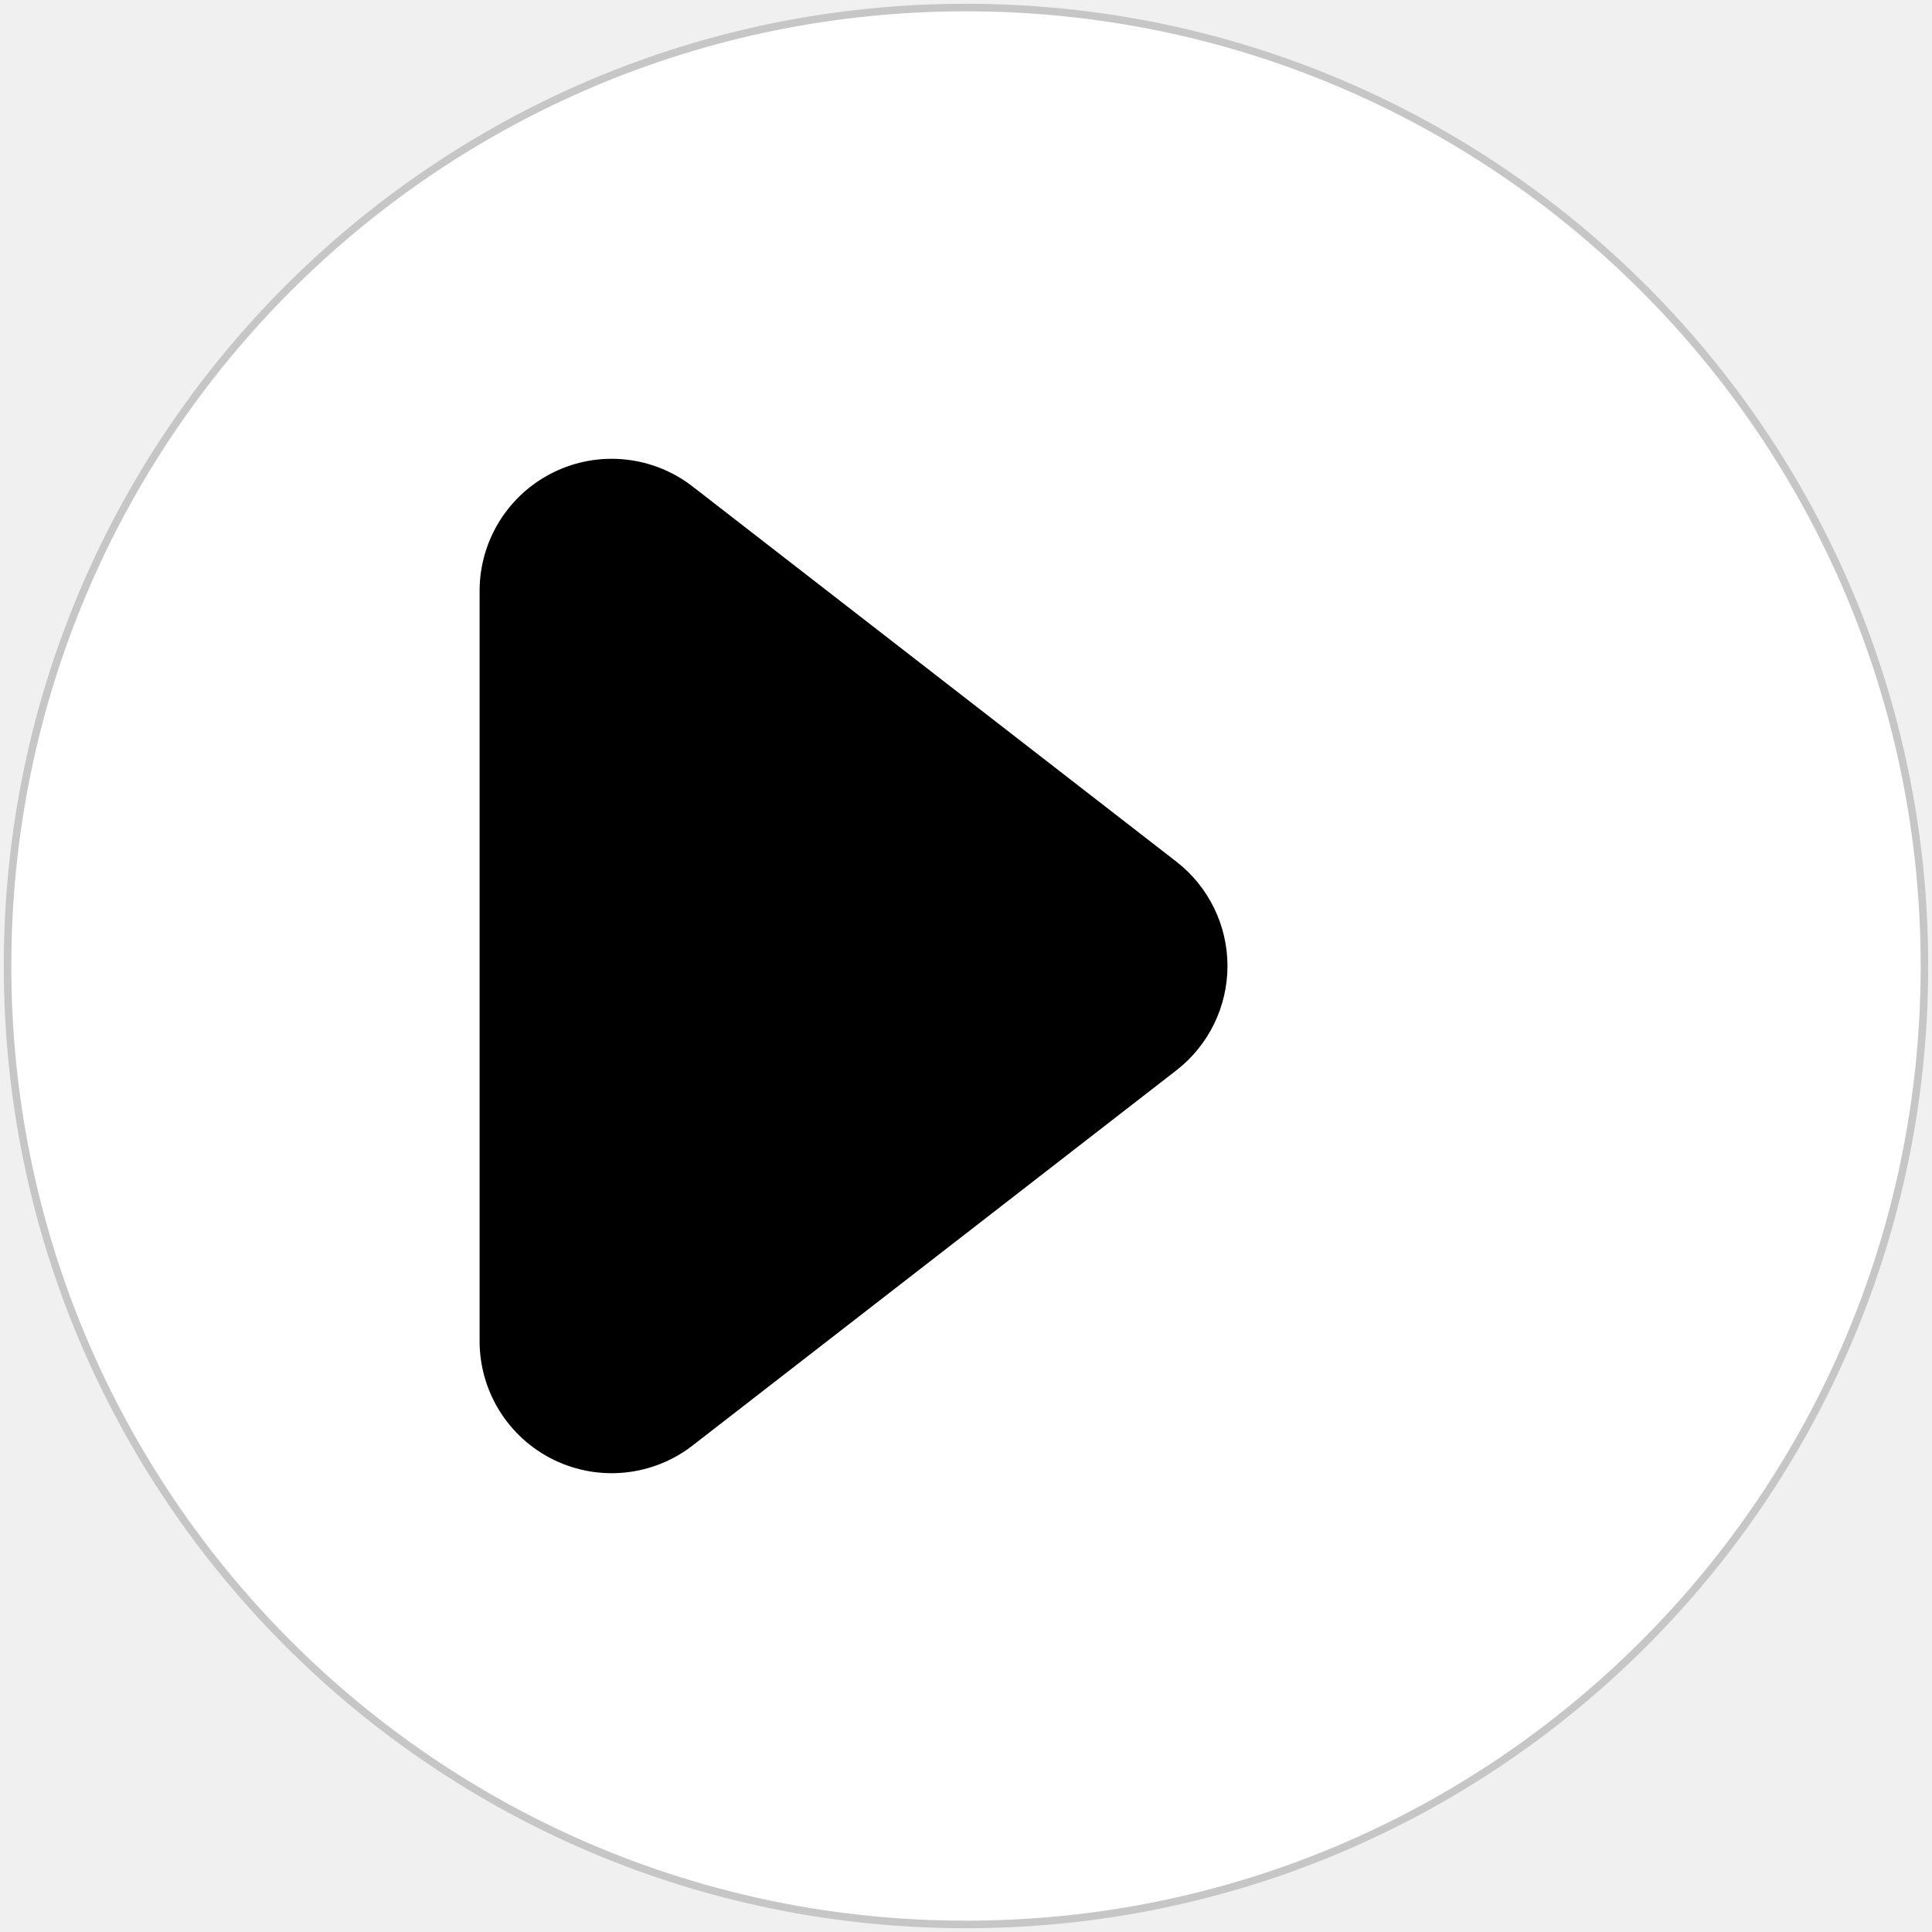
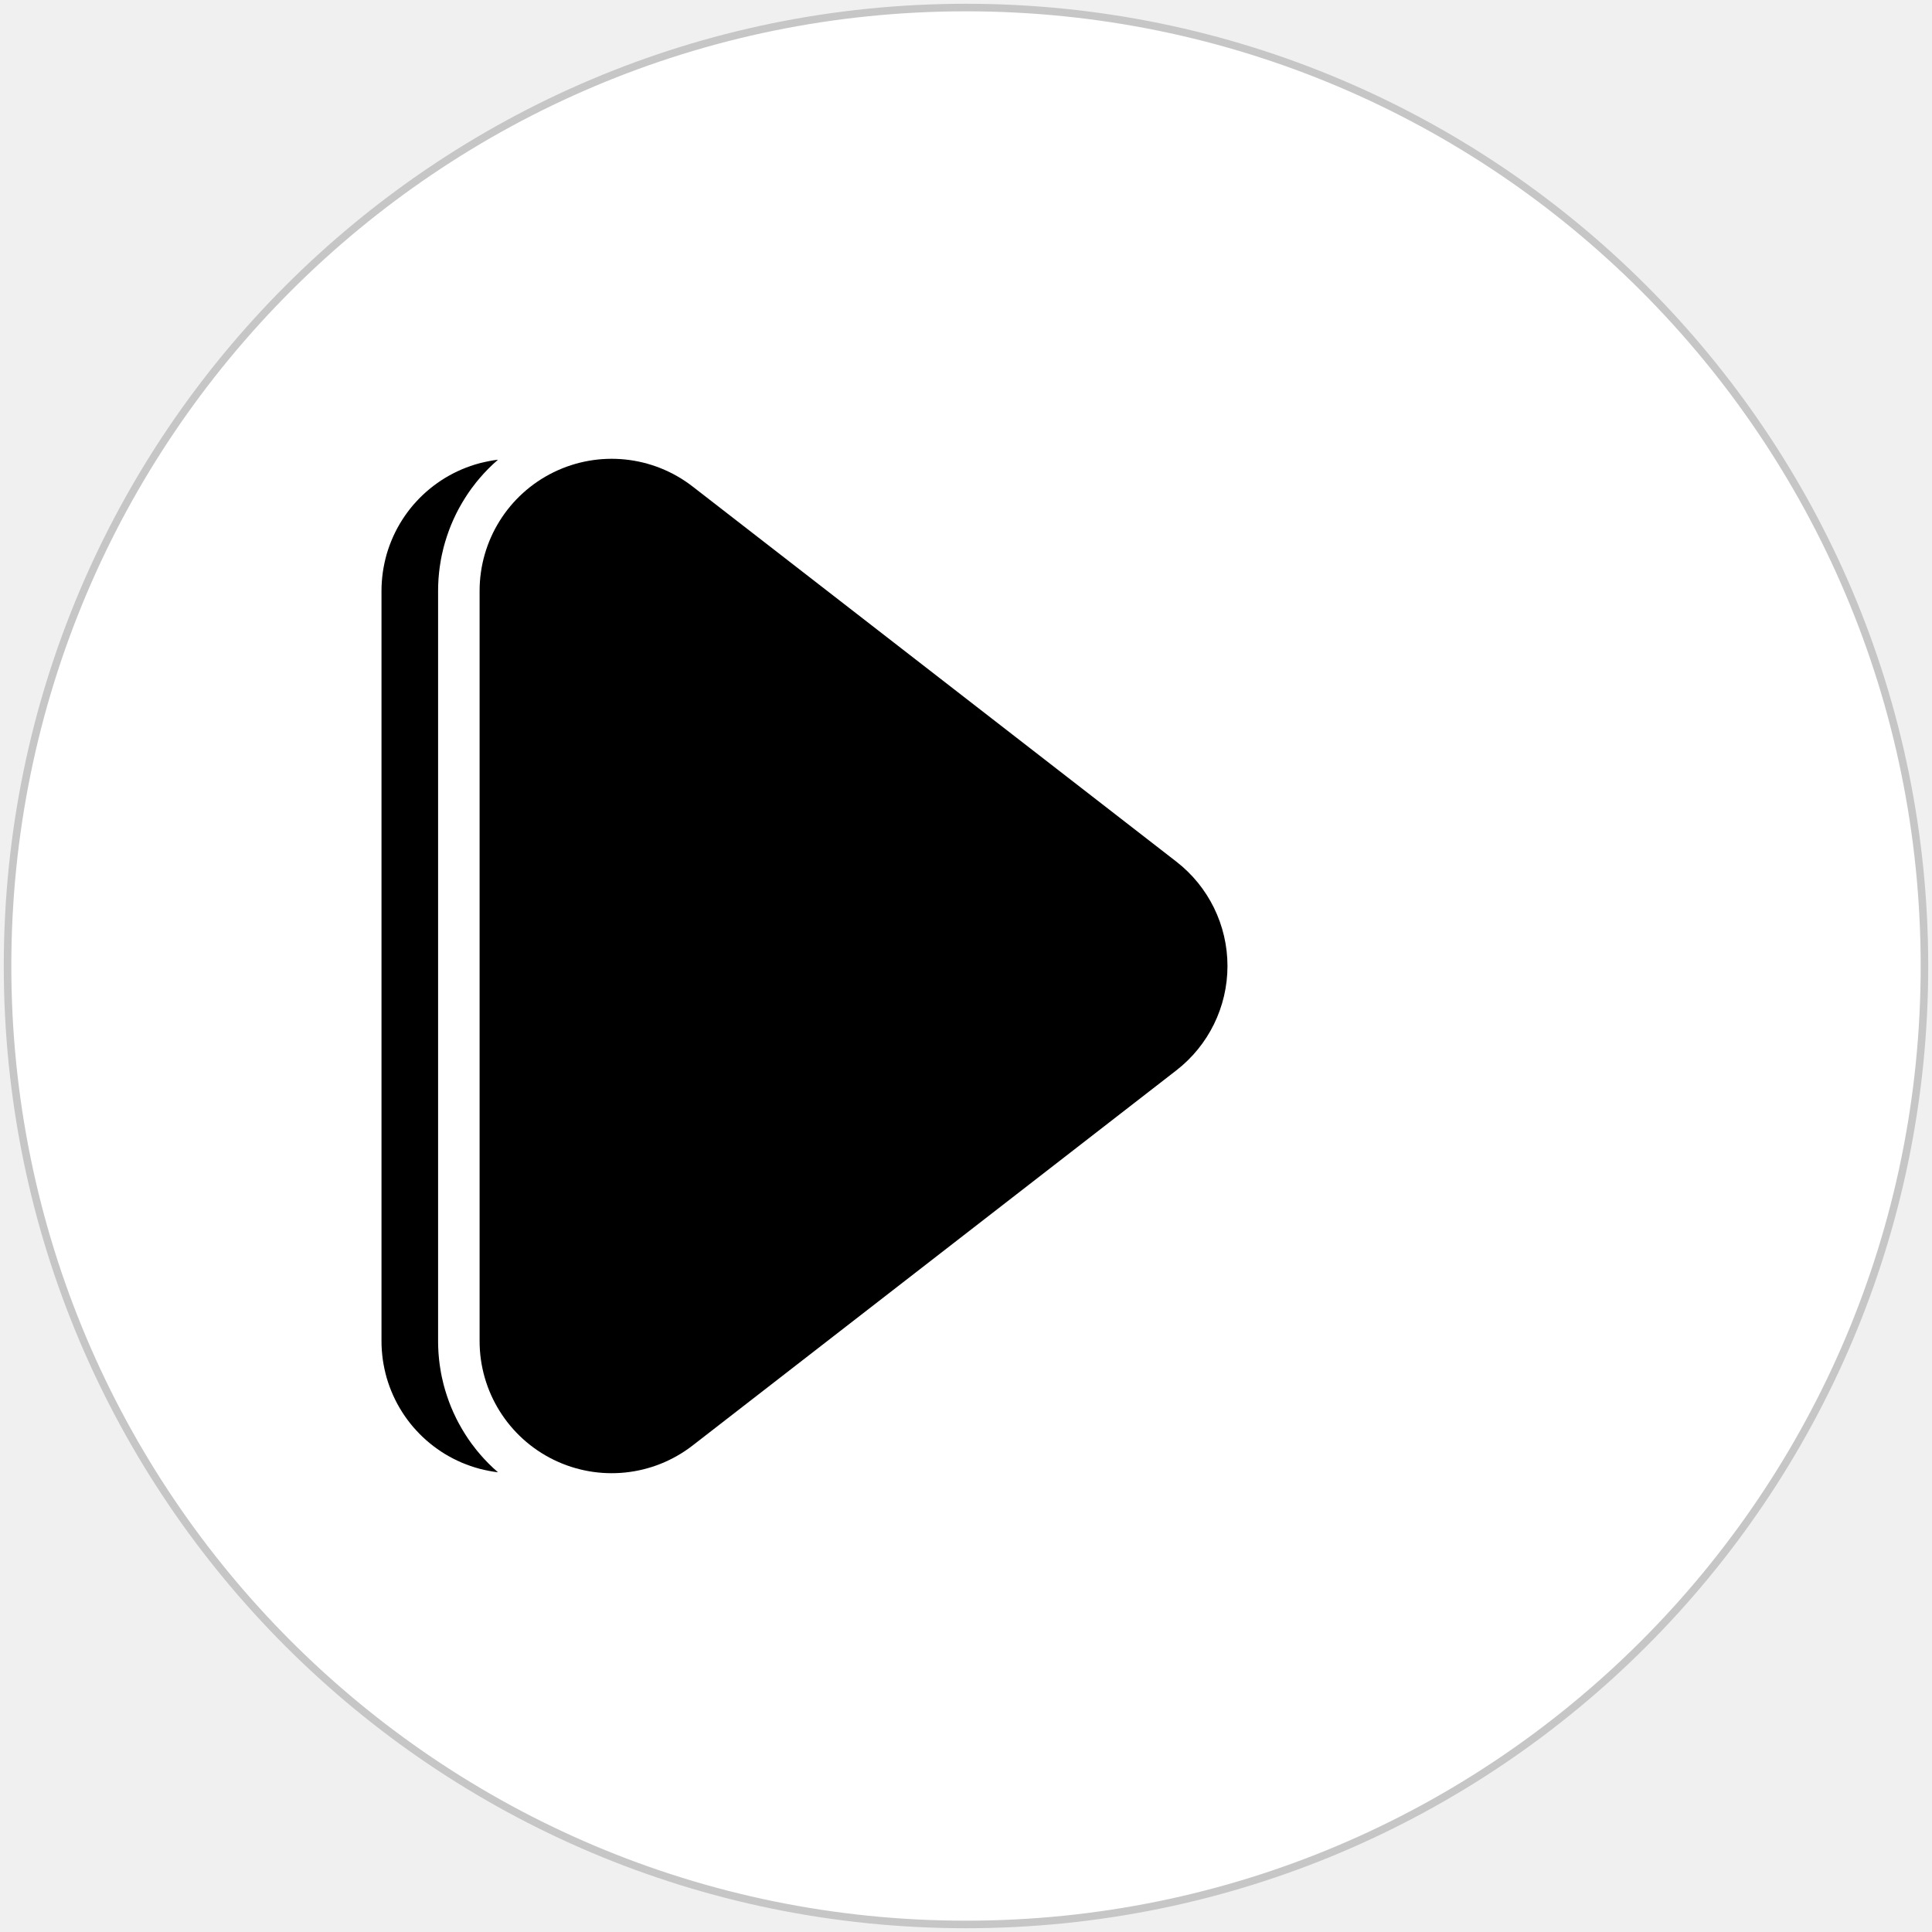
<svg xmlns="http://www.w3.org/2000/svg" viewBox="0 0 512 512" width="512" height="512" role="img" aria-label="Niango">
  <path fill="#FFFFFF" stroke="#C6C6C6" stroke-width="2" vector-effect="non-scaling-stroke" d="M 256 2 A 254 254 0 1 0 256 510 A 254 254 0 1 0 256 2 Z" />
+   <path fill="#000000" d="M 131.94 121.83 L 130.71 122.00 L 129.49 122.22 L 128.28 122.47 L 127.07 122.77 L 125.88 123.11 L 124.70 123.49 L 123.54 123.92 L 122.39 124.38 L 121.26 124.89 L 120.15 125.43 L 119.05 126.02 L 117.98 126.64 L 116.93 127.30 L 115.91 128.00 L 114.91 128.73 L 113.94 129.50 L 112.99 130.30 L 112.08 131.13 L 111.19 132.00 L 110.34 132.90 L 109.51 133.82 L 108.72 134.78 L 107.97 135.76 L 107.25 136.77 L 106.57 137.80 L 105.92 138.86 L 105.31 139.94 L 104.74 141.04 L 104.21 142.16 L 103.72 143.30 L 103.27 144.45 L 102.86 145.62 L 102.49 146.80 L 102.17 148.00 L 101.89 149.21 L 101.65 150.42 L 101.45 151.65 L 101.30 152.88 L 101.19 154.11 L 101.12 155.35 L 101.10 156.59 L 101.10 355.41 L 101.12 356.65 L 101.19 357.89 L 101.30 359.12 L 101.45 360.35 L 101.65 361.58 L 101.89 362.79 L 102.17 364.00 L 102.49 365.20 L 102.86 366.38 L 103.27 367.55 L 103.72 368.70 L 104.21 369.84 L 104.74 370.96 L 105.31 372.06 L 105.92 373.14 L 106.57 374.20 L 107.25 375.23 L 107.97 376.24 L 108.72 377.22 L 109.51 378.18 L 110.34 379.10 L 111.19 380.00 L 112.08 380.87 L 112.99 381.70 L 113.94 382.50 L 114.91 383.27 L 115.91 384.00 L 116.93 384.70 L 117.98 385.36 L 119.05 385.98 L 120.15 386.57 L 121.26 387.11 L 122.39 387.62 L 123.54 388.08 L 124.70 388.51 L 125.88 388.89 L 127.07 389.23 L 128.28 389.53 L 129.49 389.78 L 130.71 390.00 L 131.94 390.17 L 131.97 390.17 L 131.88 390.09 L 131.59 389.83 L 130.67 389.00 L 130.39 388.73 L 129.50 387.87 L 129.23 387.59 L 128.37 386.69 L 128.11 386.41 L 127.29 385.48 L 127.03 385.18 L 126.24 384.23 L 126.00 383.92 L 125.25 382.94 L 125.01 382.63 L 124.29 381.62 L 124.07 381.30 L 123.39 380.26 L 123.18 379.93 L 122.54 378.88 L 122.34 378.54 L 121.73 377.46 L 121.54 377.12 L 120.97 376.02 L 120.80 375.67 L 120.27 374.55 L 120.11 374.20 L 119.62 373.06 L 119.47 372.70 L 119.02 371.54 L 118.89 371.18 L 118.48 370.01 L 118.36 369.64 L 117.99 368.46 L 117.88 368.08 L 117.55 366.89 L 117.46 366.51 L 117.18 365.30 L 117.09 364.92 L 116.85 363.71 L 116.79 363.32 L 116.59 362.10 L 116.53 361.71 L 116.38 360.48 L 116.34 360.10 L 116.23 358.86 L 116.20 358.47 L 116.14 357.24 L 116.12 356.85 L 116.10 355.61 L 116.10 355.41 L 116.10 156.59 L 116.10 156.39 L 116.12 155.15 L 116.14 154.76 L 116.20 153.53 L 116.23 153.14 L 116.34 151.90 L 116.38 151.52 L 116.53 150.29 L 116.59 149.90 L 116.79 148.68 L 116.85 148.29 L 117.09 147.08 L 117.18 146.70 L 117.46 145.49 L 117.55 145.11 L 117.88 143.92 L 117.99 143.54 L 118.36 142.36 L 118.48 141.99 L 118.89 140.82 L 119.02 140.46 L 119.47 139.30 L 119.62 138.94 L 120.11 137.80 L 120.27 137.45 L 120.80 136.33 L 120.97 135.98 L 121.54 134.88 L 121.73 134.54 L 122.34 133.46 L 122.54 133.12 L 123.18 132.07 L 123.39 131.74 L 124.07 130.70 L 124.29 130.38 L 125.01 129.37 L 125.25 129.06 L 126.00 128.08 L 126.24 127.77 L 127.03 126.82 L 127.29 126.52 L 128.11 125.59 L 128.37 125.31 L 129.23 124.41 L 129.50 124.13 L 130.39 123.27 L 130.67 123.00 L 131.59 122.17 L 131.88 121.91 L 131.97 121.83 Z" />
  <path fill="#000000" d="M 127.10 156.59 A 35 35 0 0 1 183.55 128.93 L 311.74 228.34 A 35 35 0 0 1 311.74 283.66 L 183.55 383.07 A 35 35 0 0 1 127.10 355.41 Z" />
</svg>
